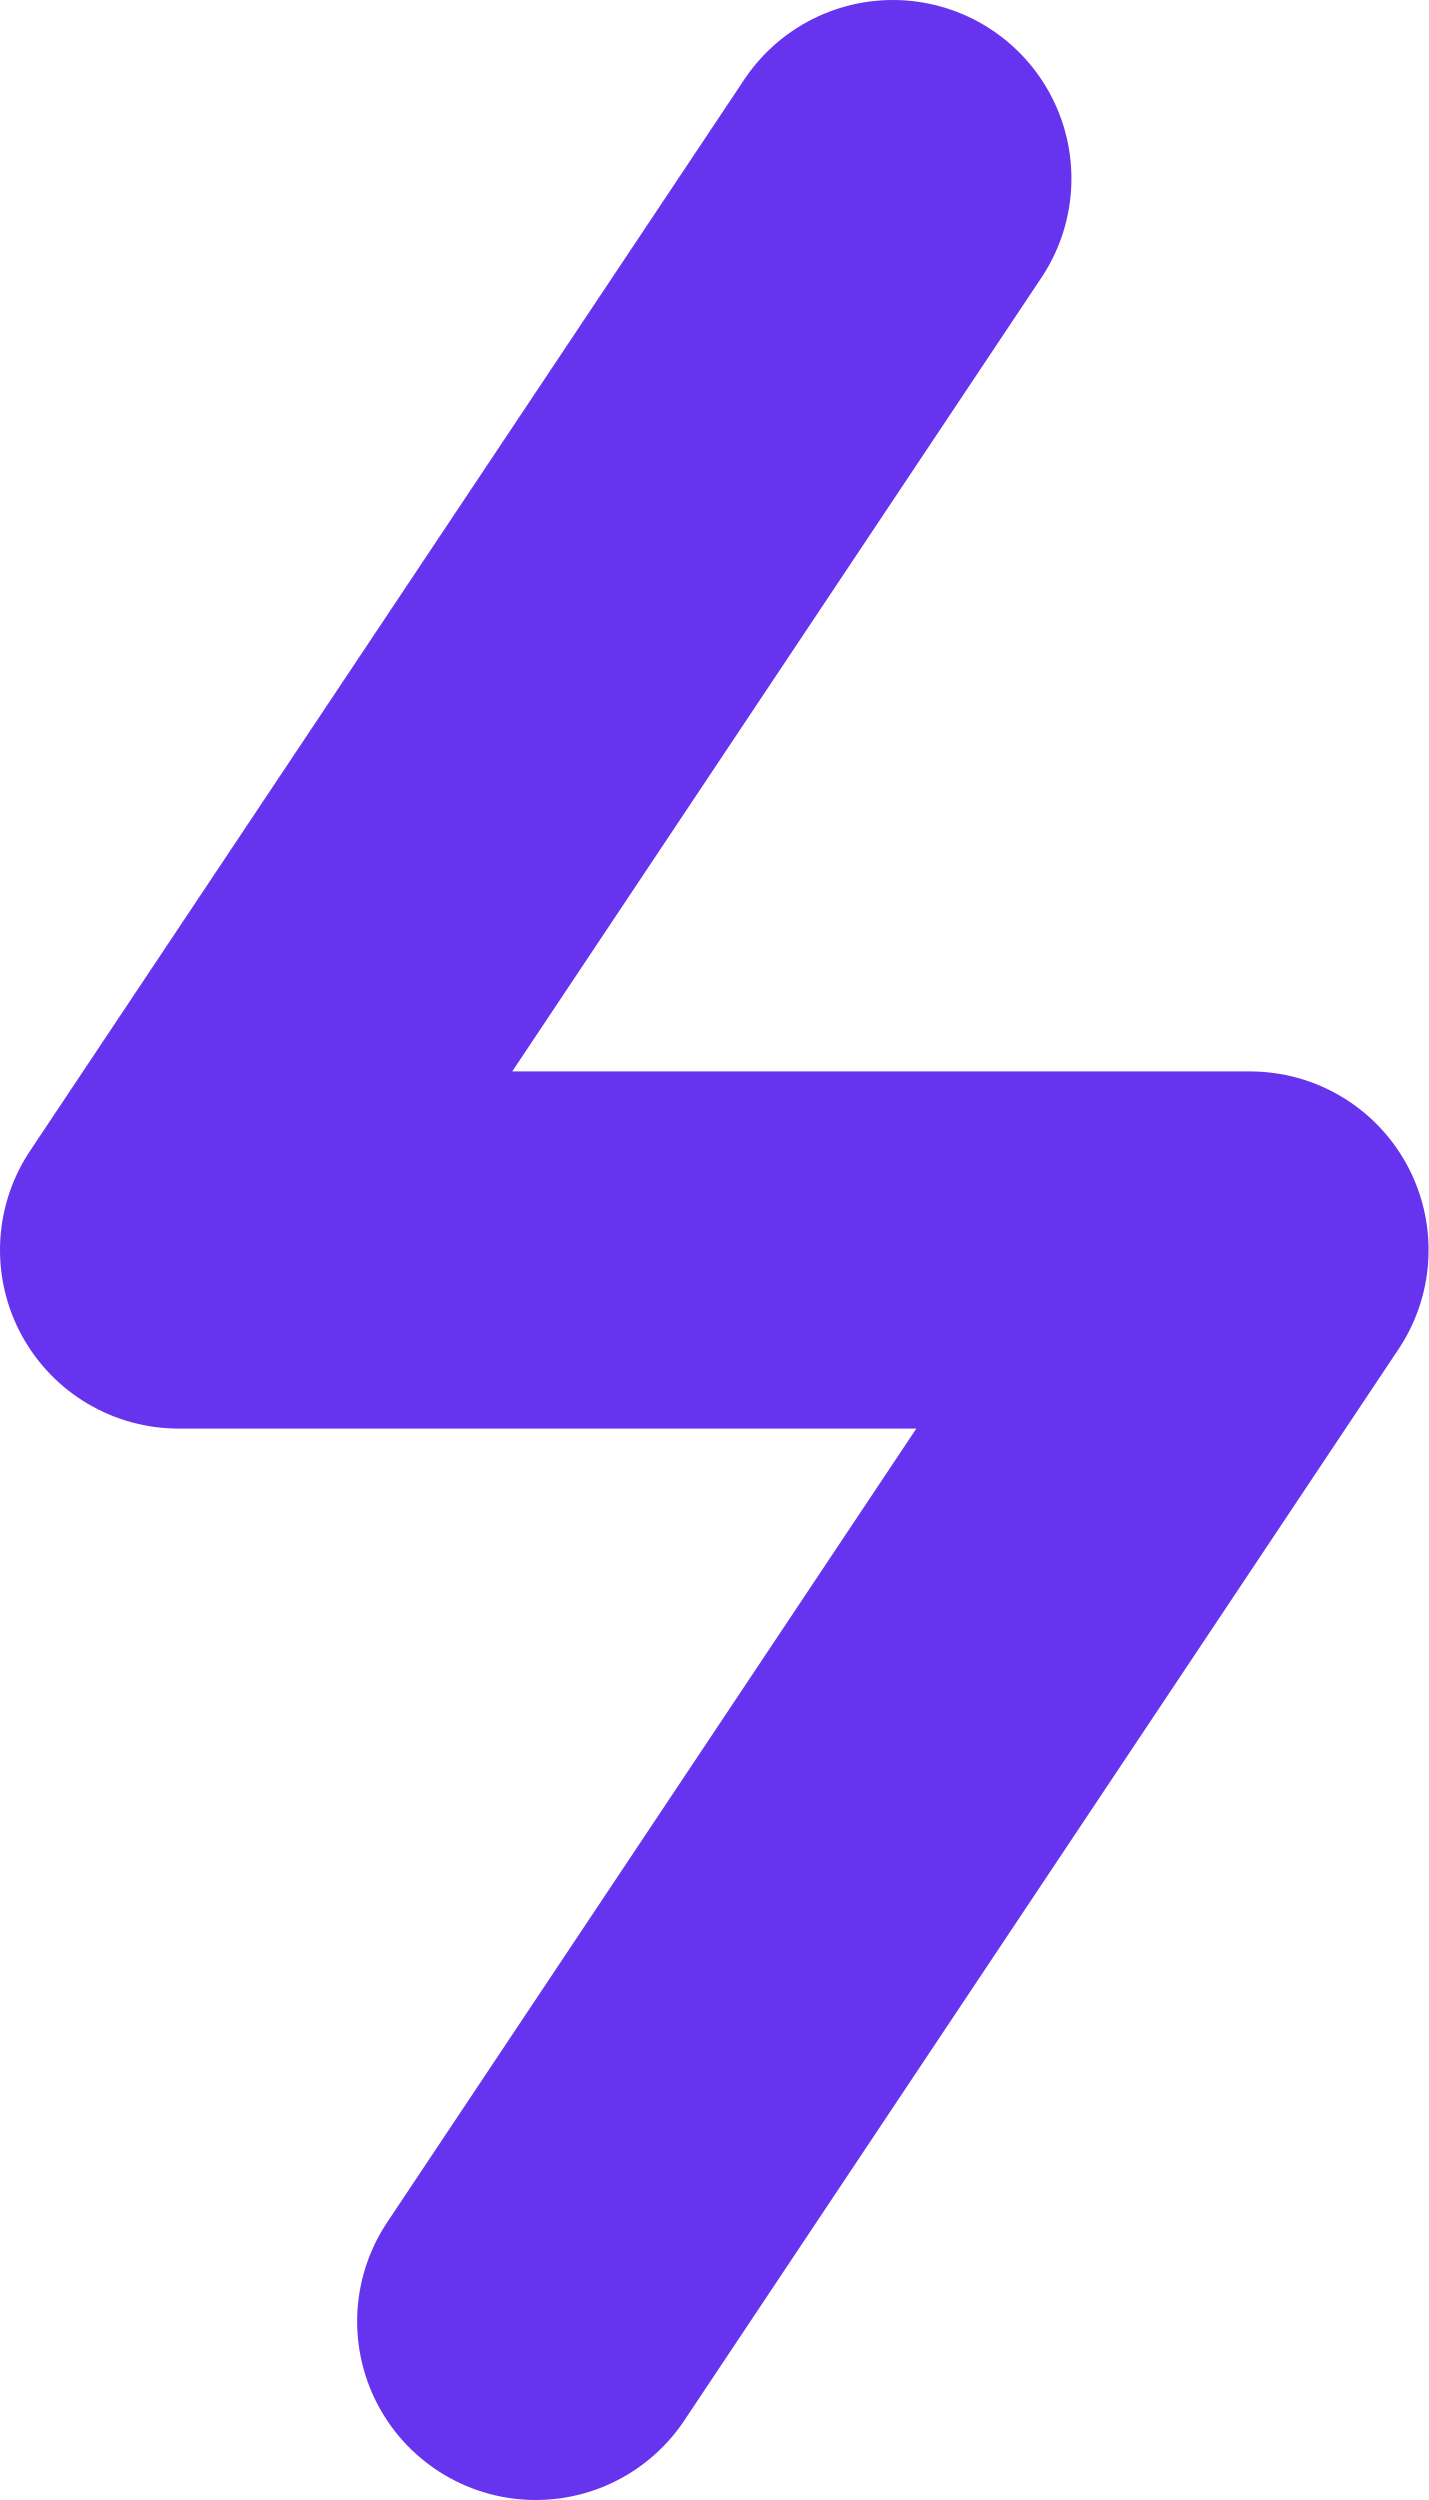
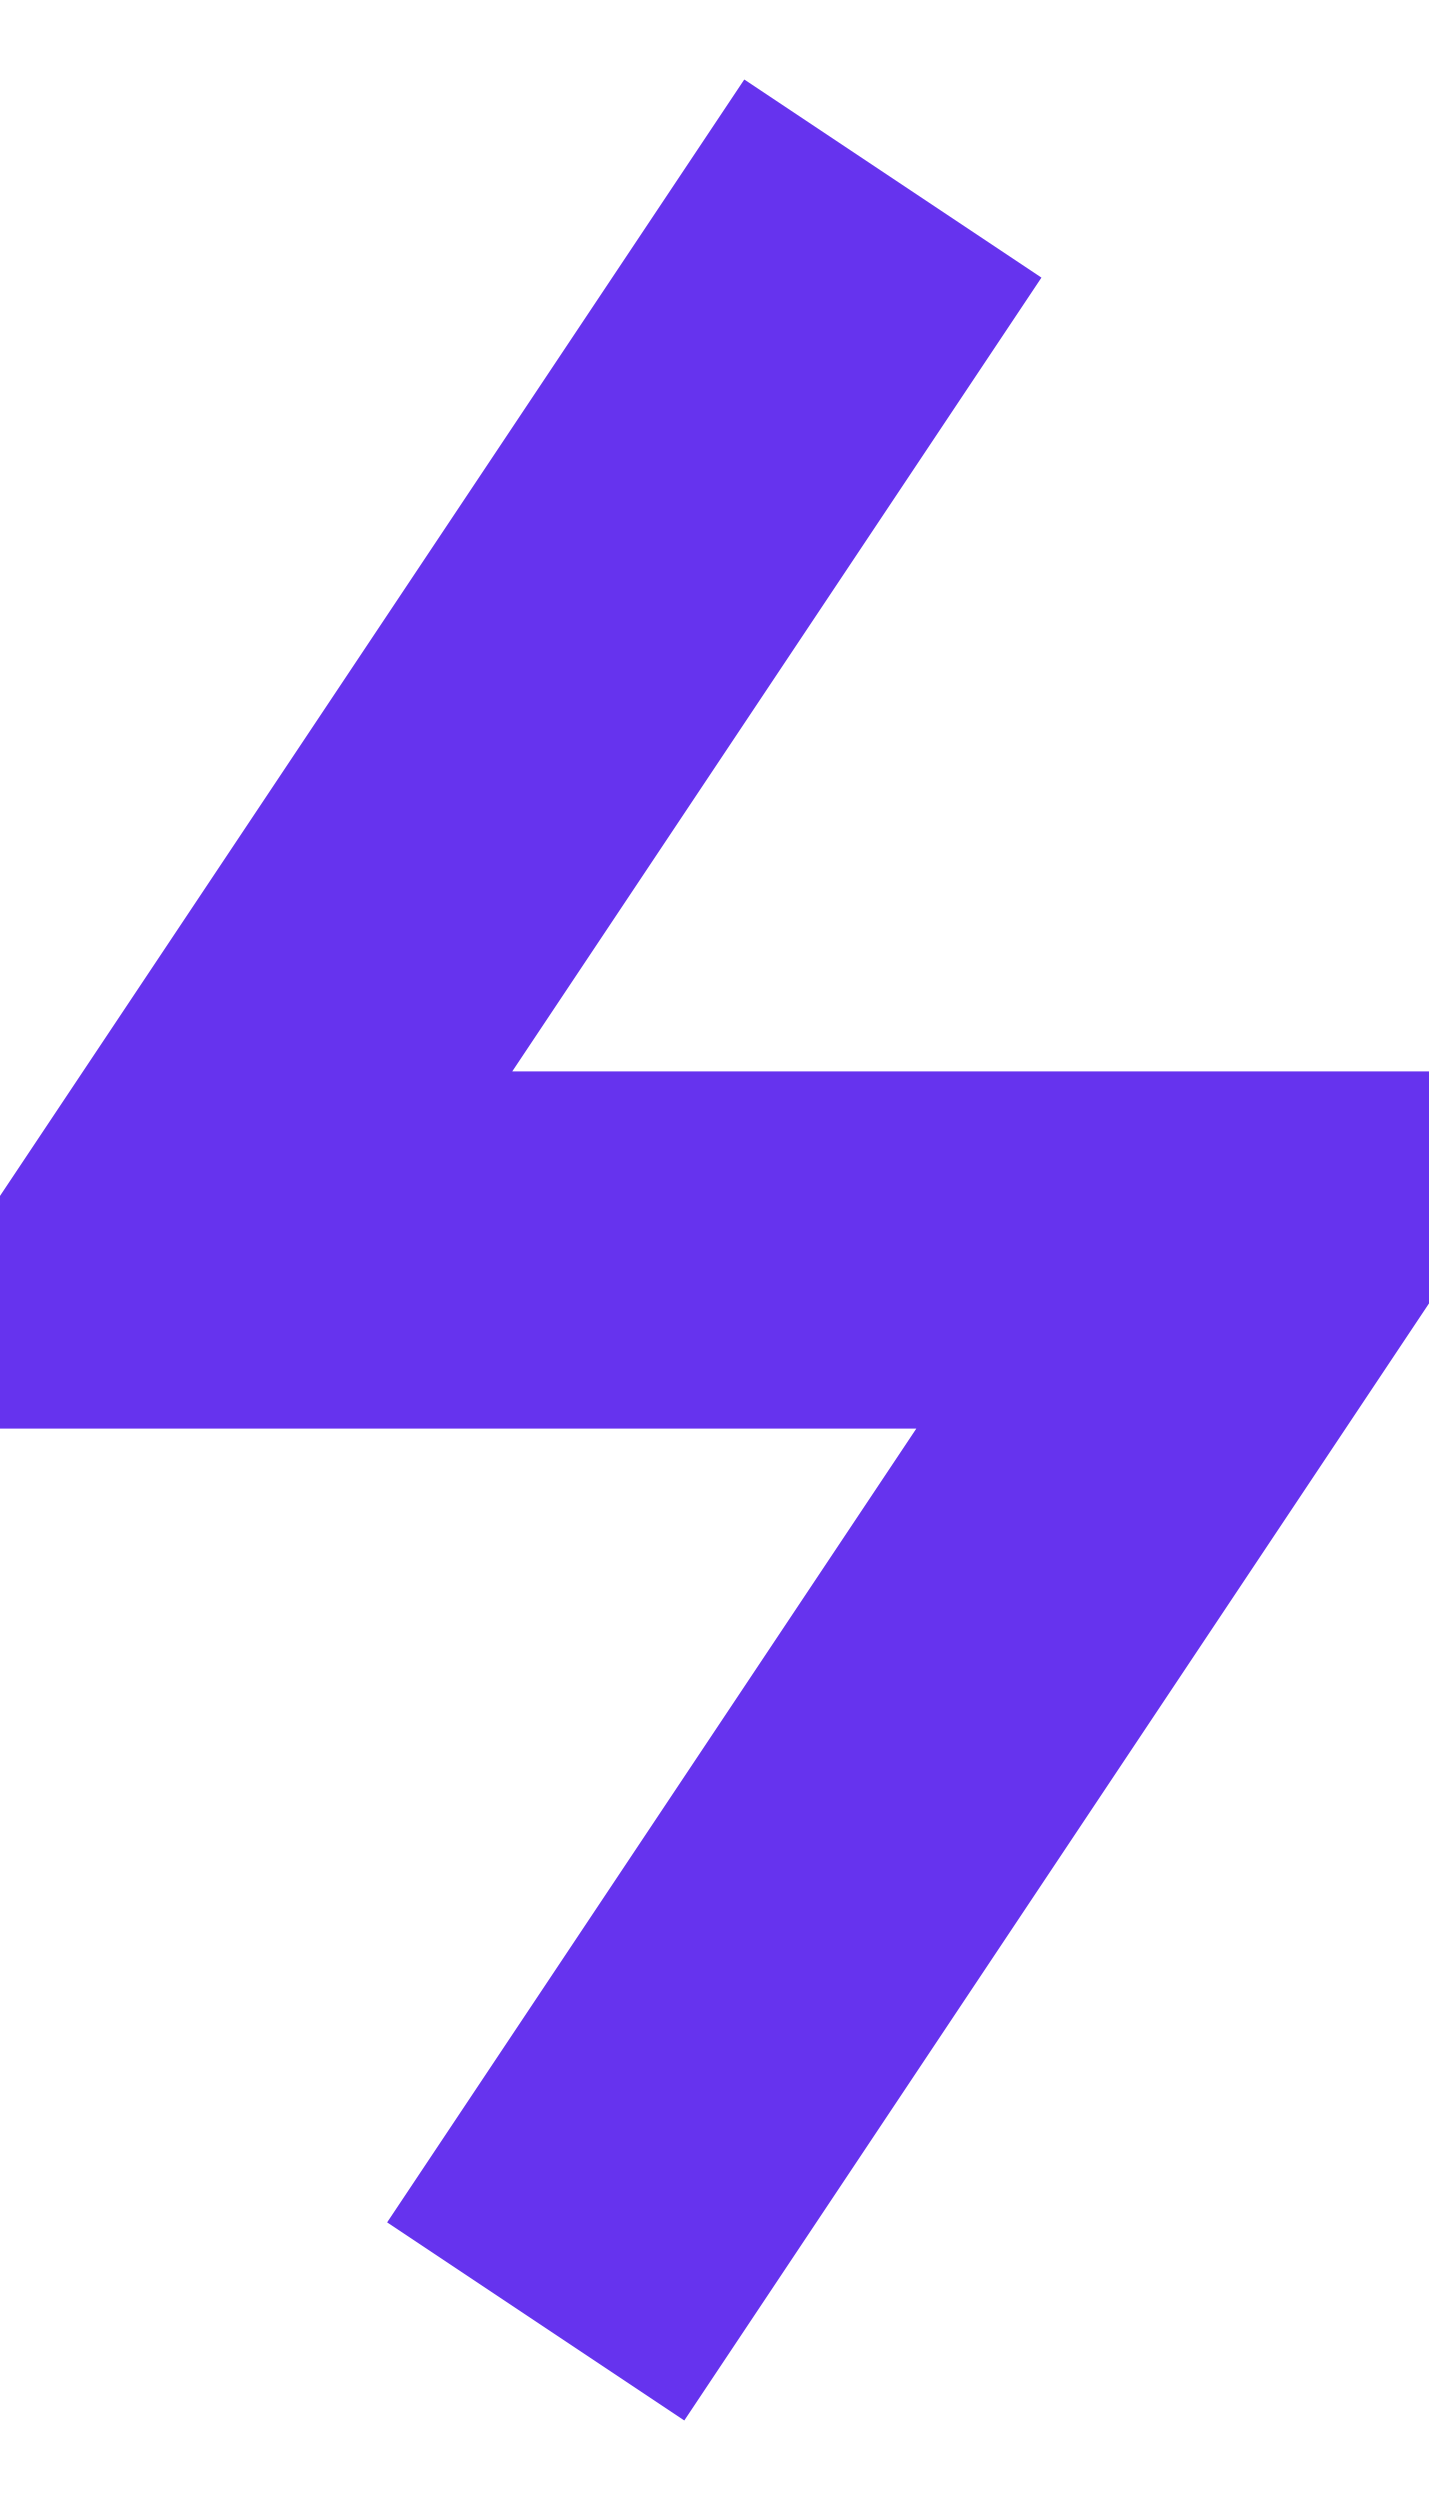
<svg xmlns="http://www.w3.org/2000/svg" width="8" height="14" viewBox="0 0 8 14" fill="none">
-   <path d="M5 1L1 7H7L3 13" stroke="#6633EE" stroke-width="2" stroke-linecap="round" stroke-linejoin="round" />
+   <path d="M5 1L1 7H7L3 13" stroke="#6633EE" stroke-width="2" strokeLinecap="round" strokeLinejoin="round" />
</svg>
